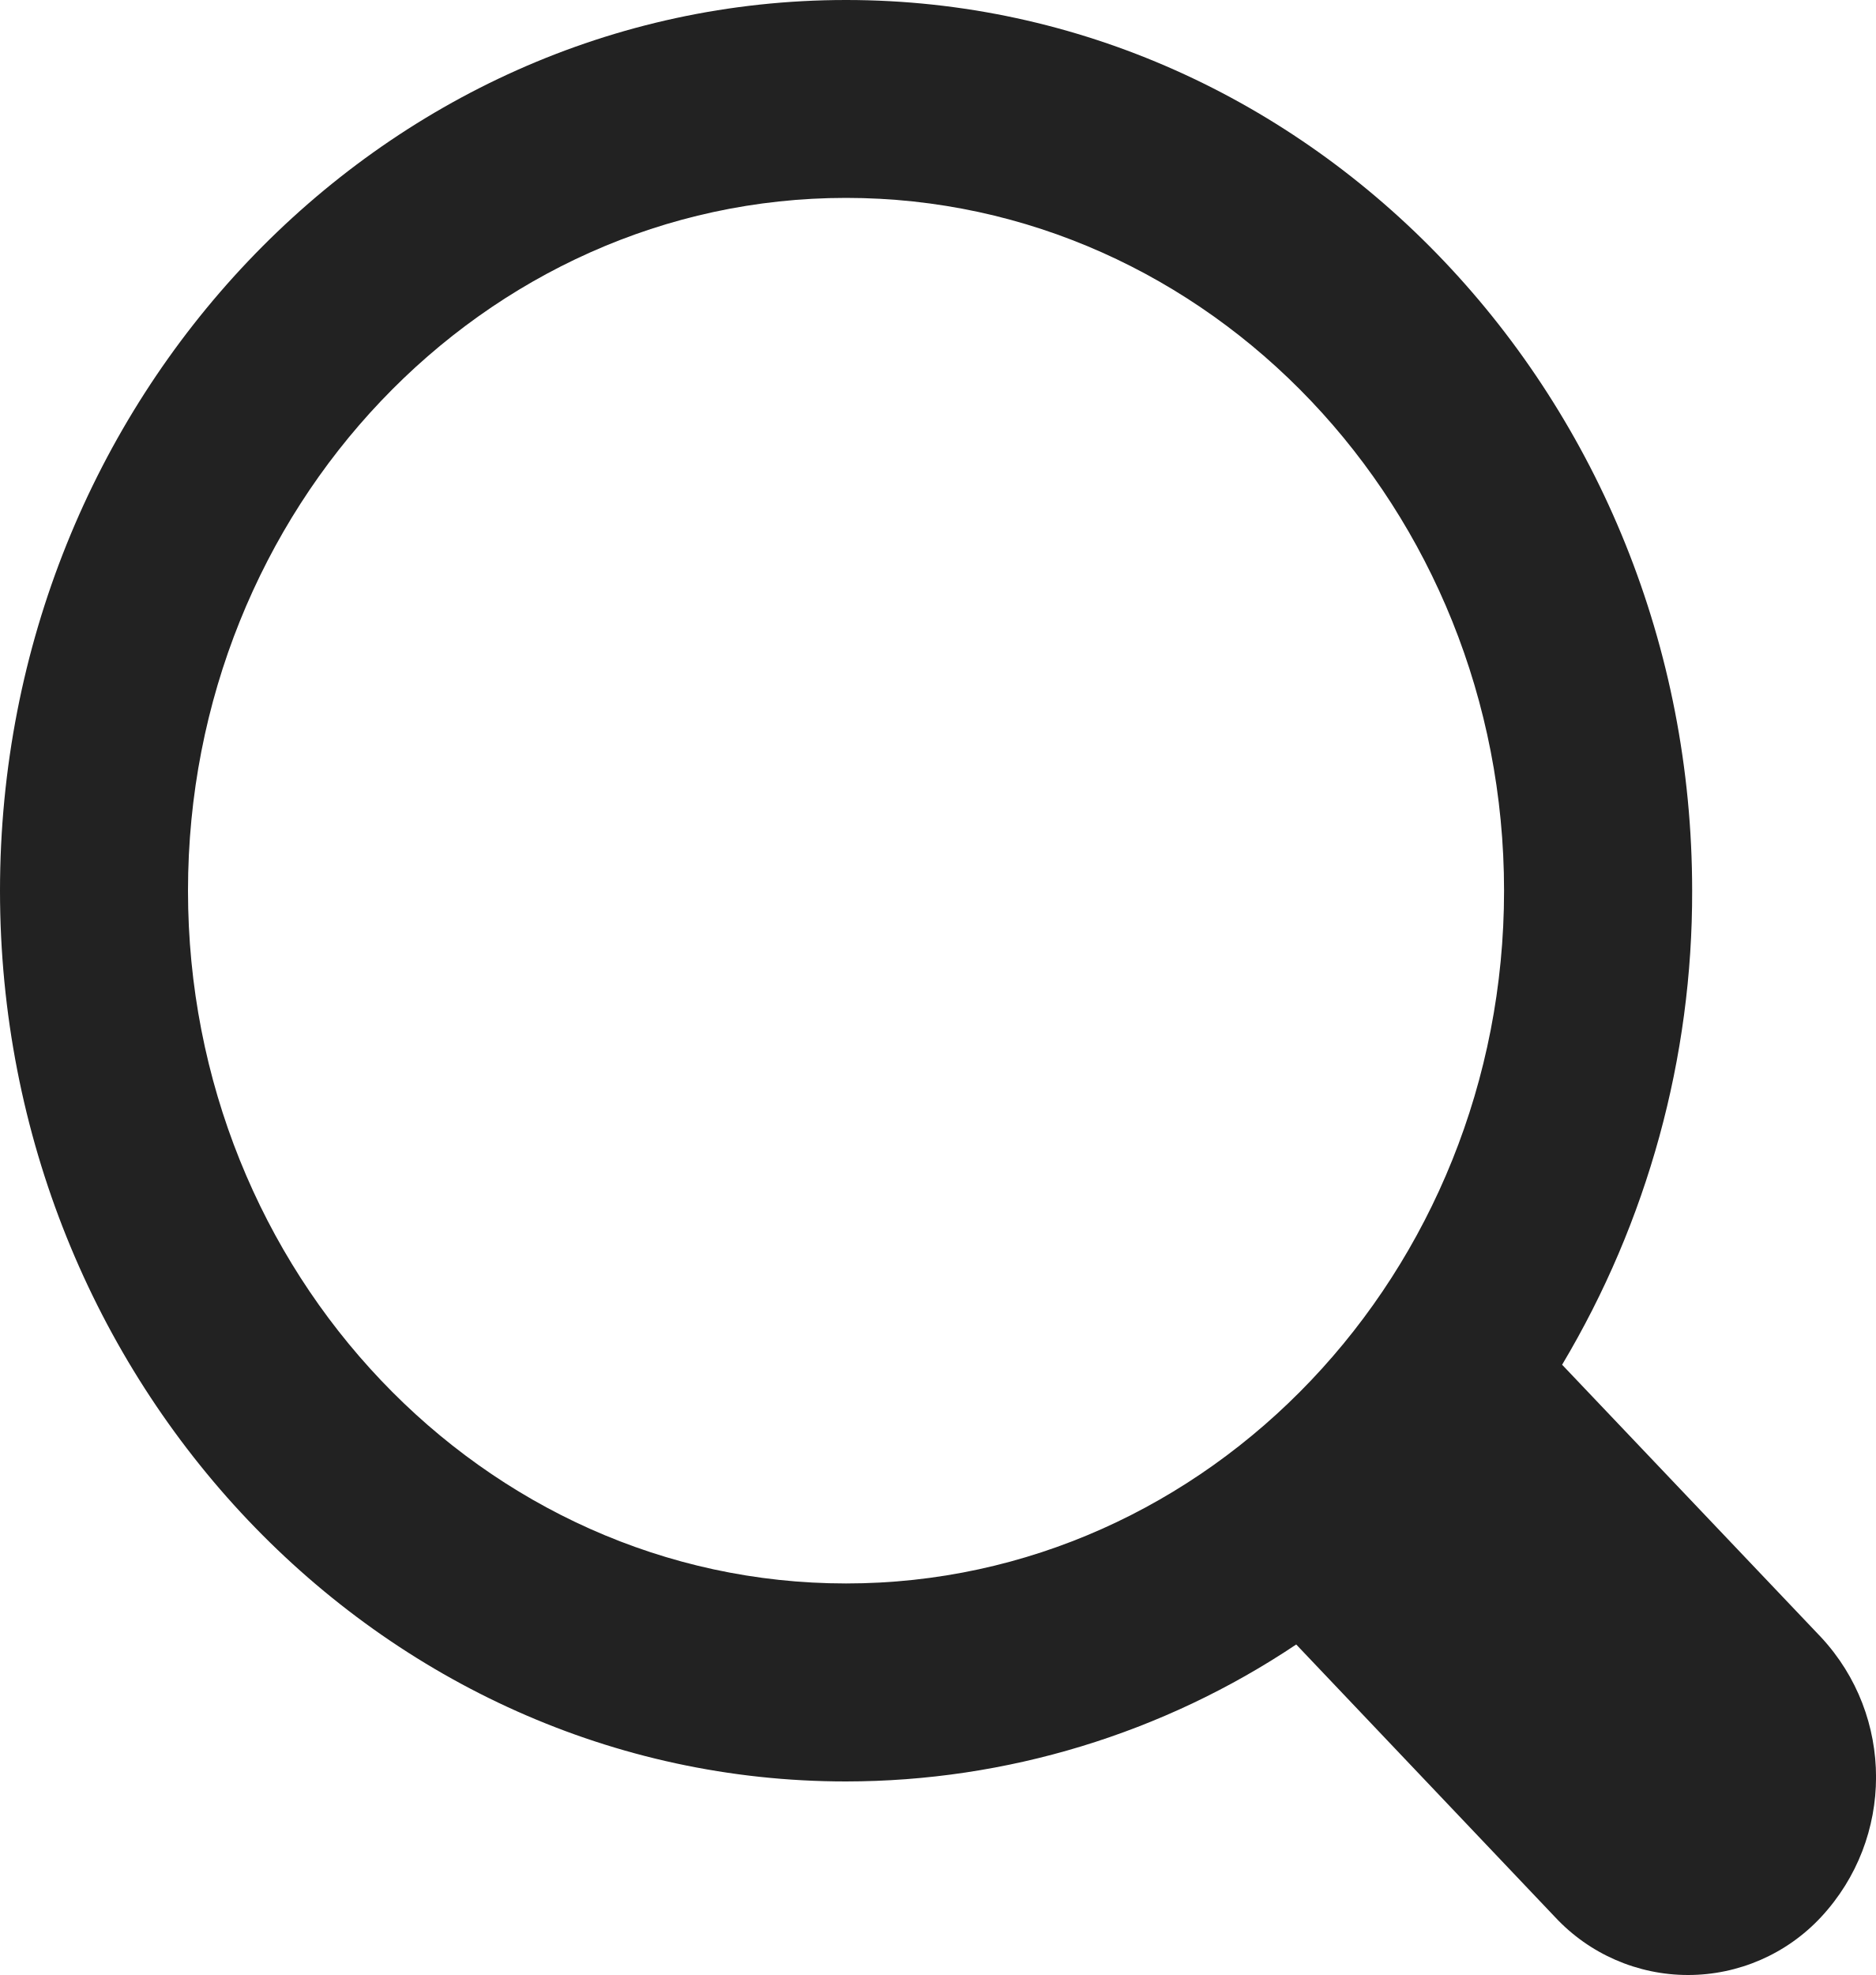
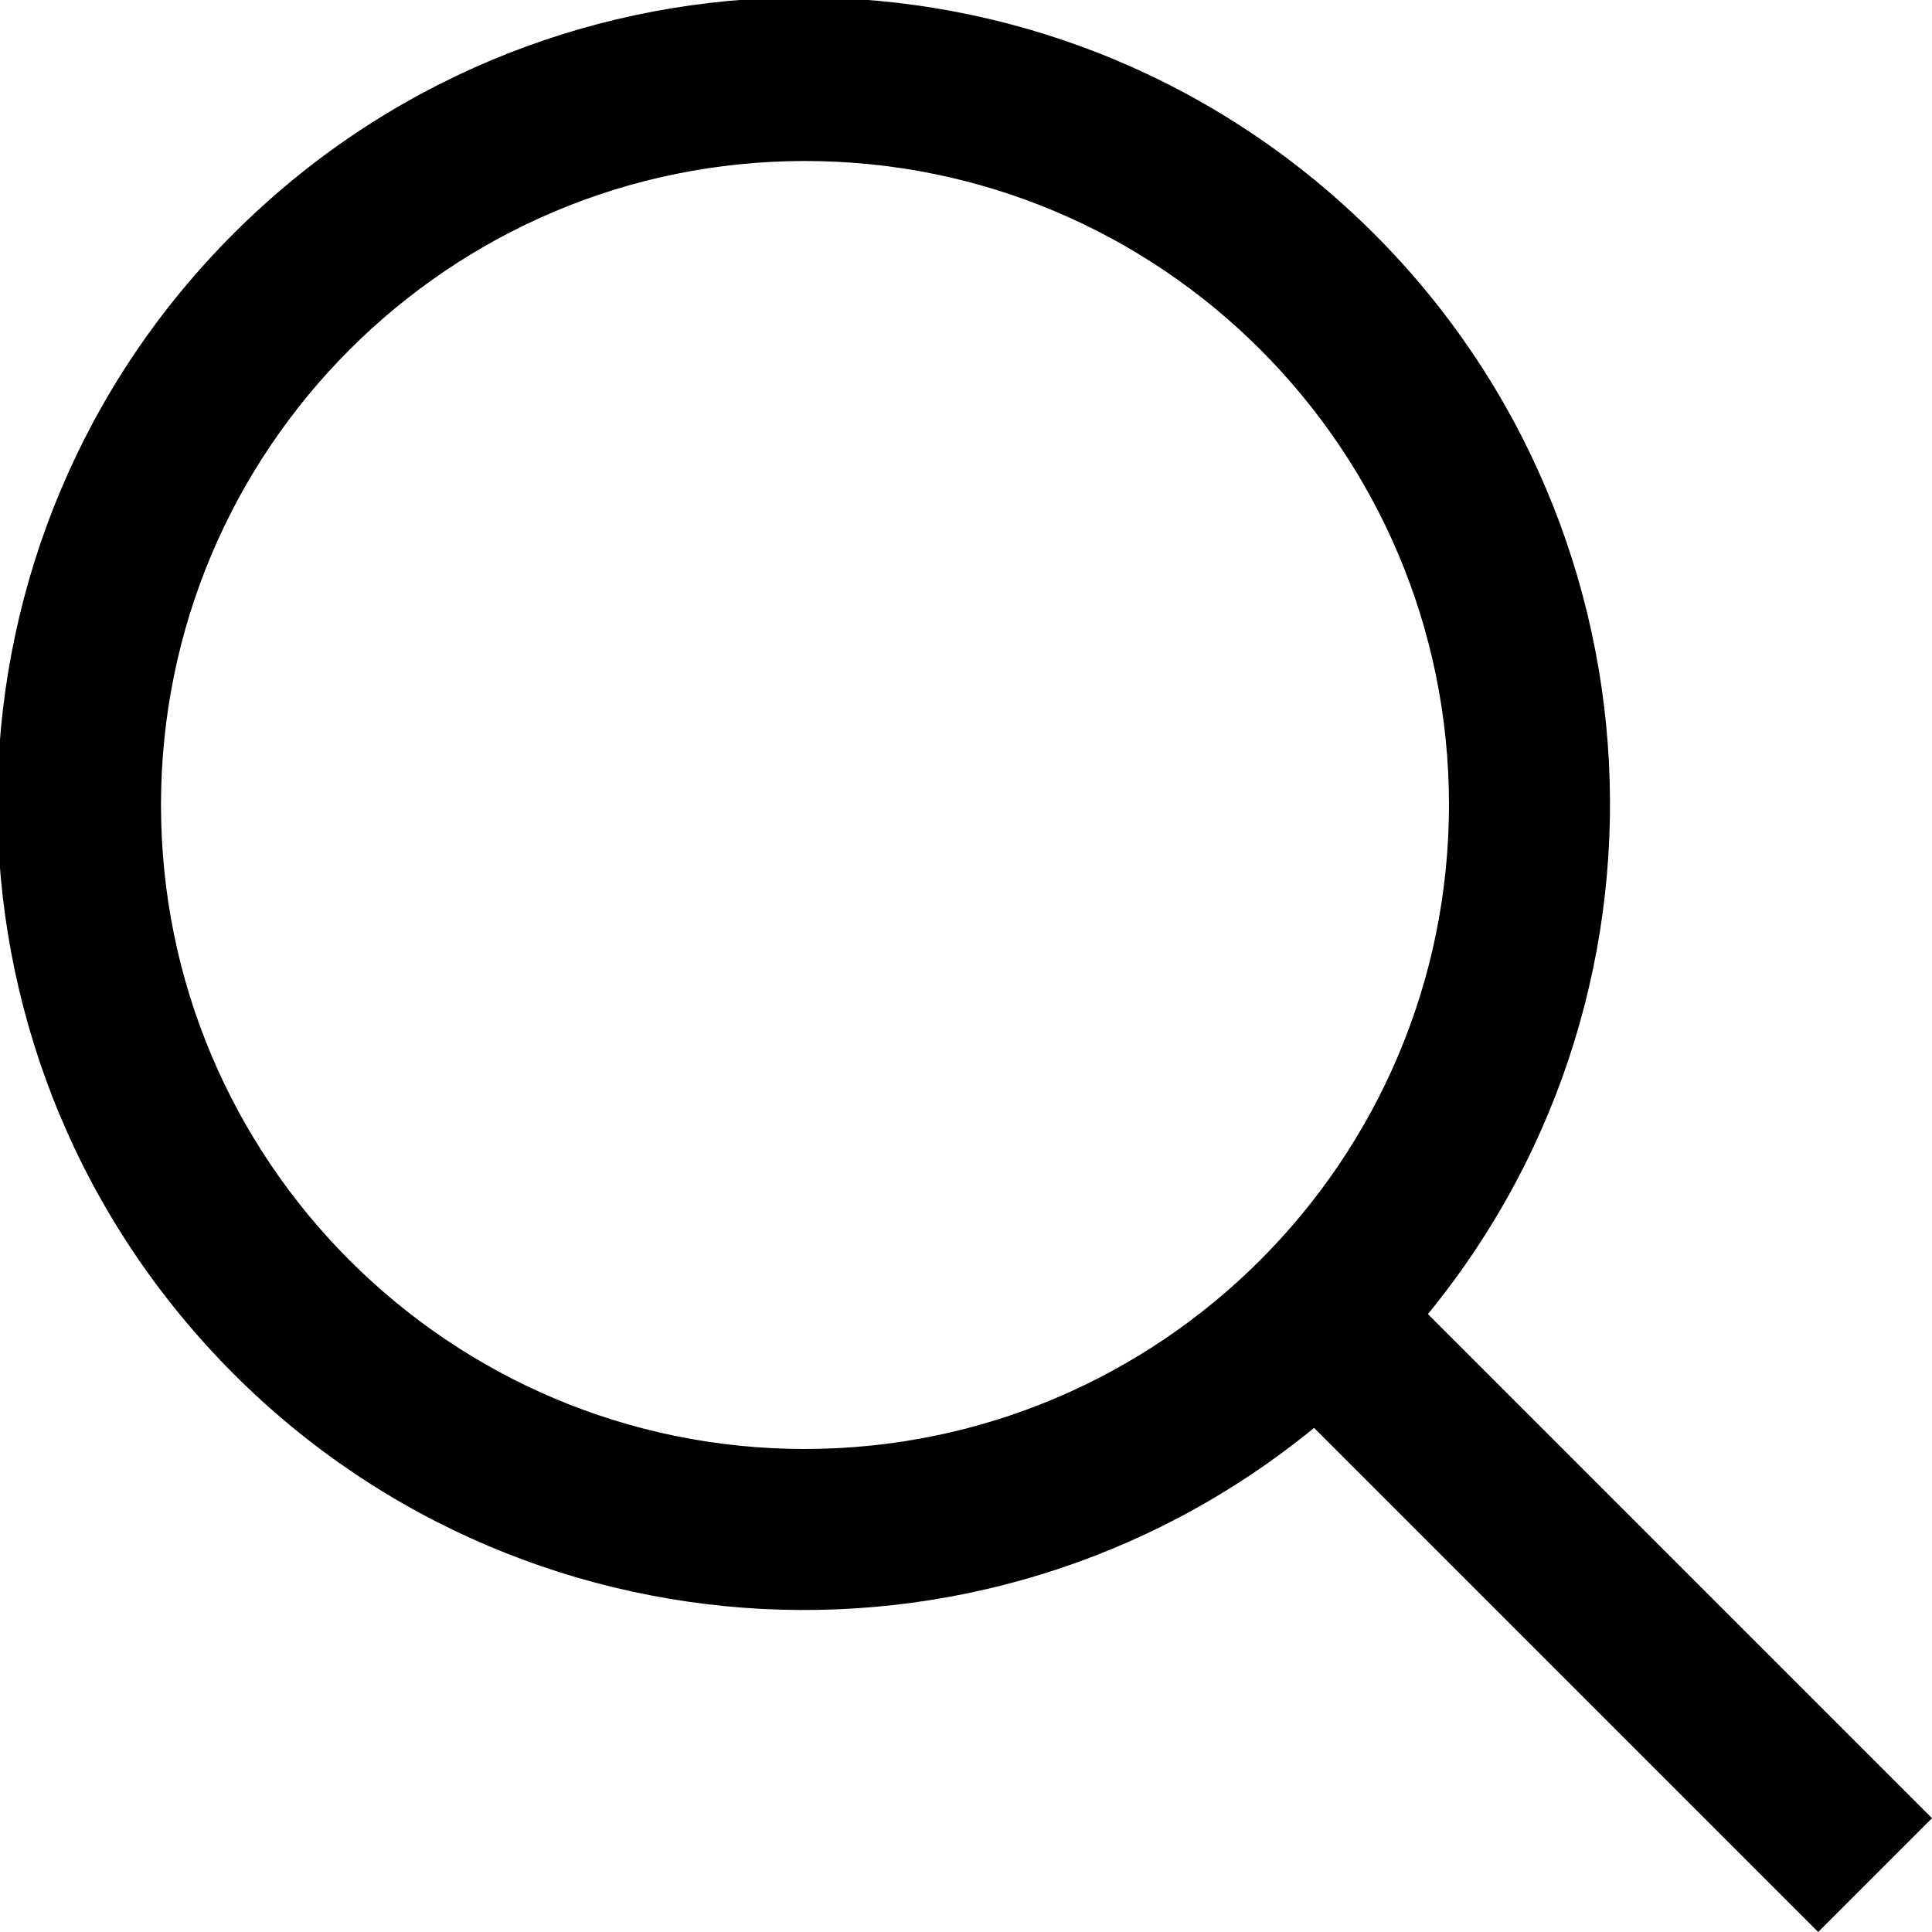
- <svg xmlns="http://www.w3.org/2000/svg" width="19" height="20" viewBox="0 0 19 20" fill="none">
-   <path fill-rule="evenodd" clip-rule="evenodd" d="M8.569 0c4.725 0 8.569 4.047 8.569 9.02a9.323 9.323 0 0 1-1.317 4.8l2.622 2.759a2.081 2.081 0 0 1 0 2.835 1.84 1.84 0 0 1-2.693 0l-2.622-2.761a8.208 8.208 0 0 1-4.559 1.387C3.844 18.04 0 13.993 0 9.02S3.844 0 8.569 0Zm0 16.035c3.675 0 6.664-3.148 6.664-7.015 0-3.869-2.989-7.016-6.664-7.016S1.904 5.151 1.904 9.02c0 3.867 2.99 7.015 6.665 7.015Z" fill="#222" />
+ <svg xmlns="http://www.w3.org/2000/svg" viewBox="0 0 24 24" width="512" height="512">
+   <path d="m24 22.586-6.262-6.262a10.016 10.016 0 1 0-1.414 1.414L22.586 24ZM10 18a8 8 0 1 1 8-8 8.009 8.009 0 0 1-8 8Z" data-name="01 align center" />
</svg>
